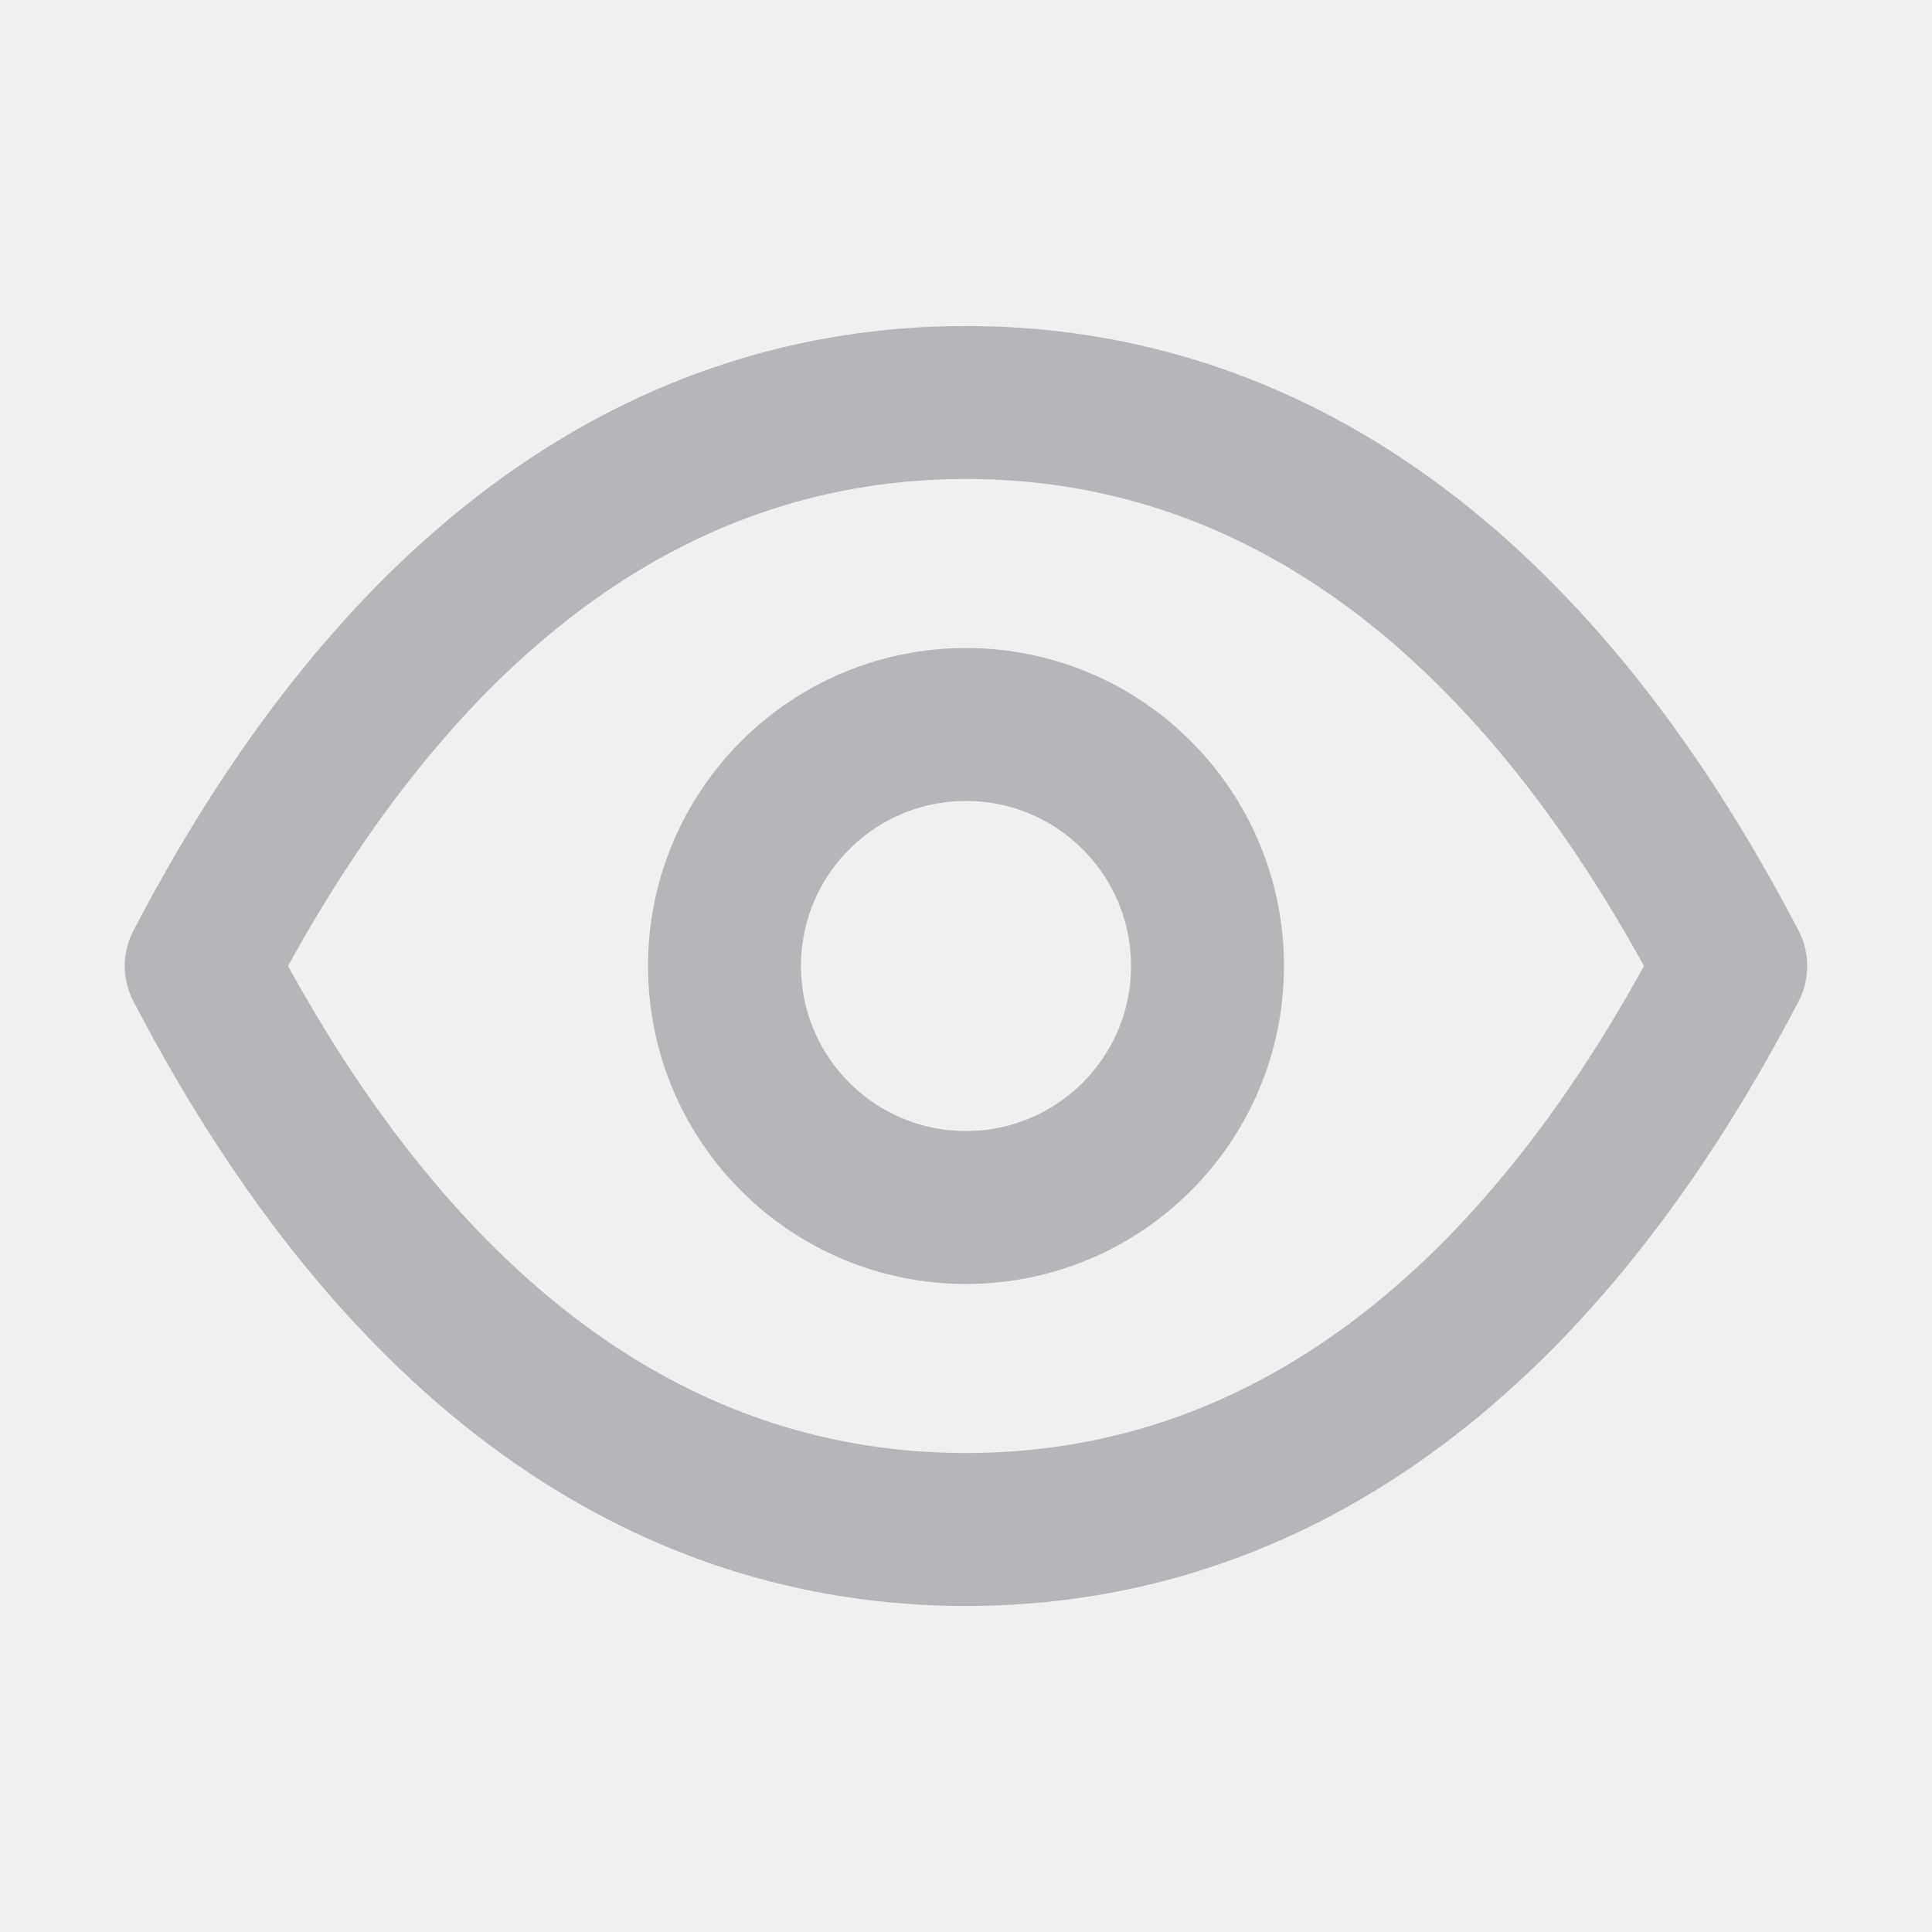
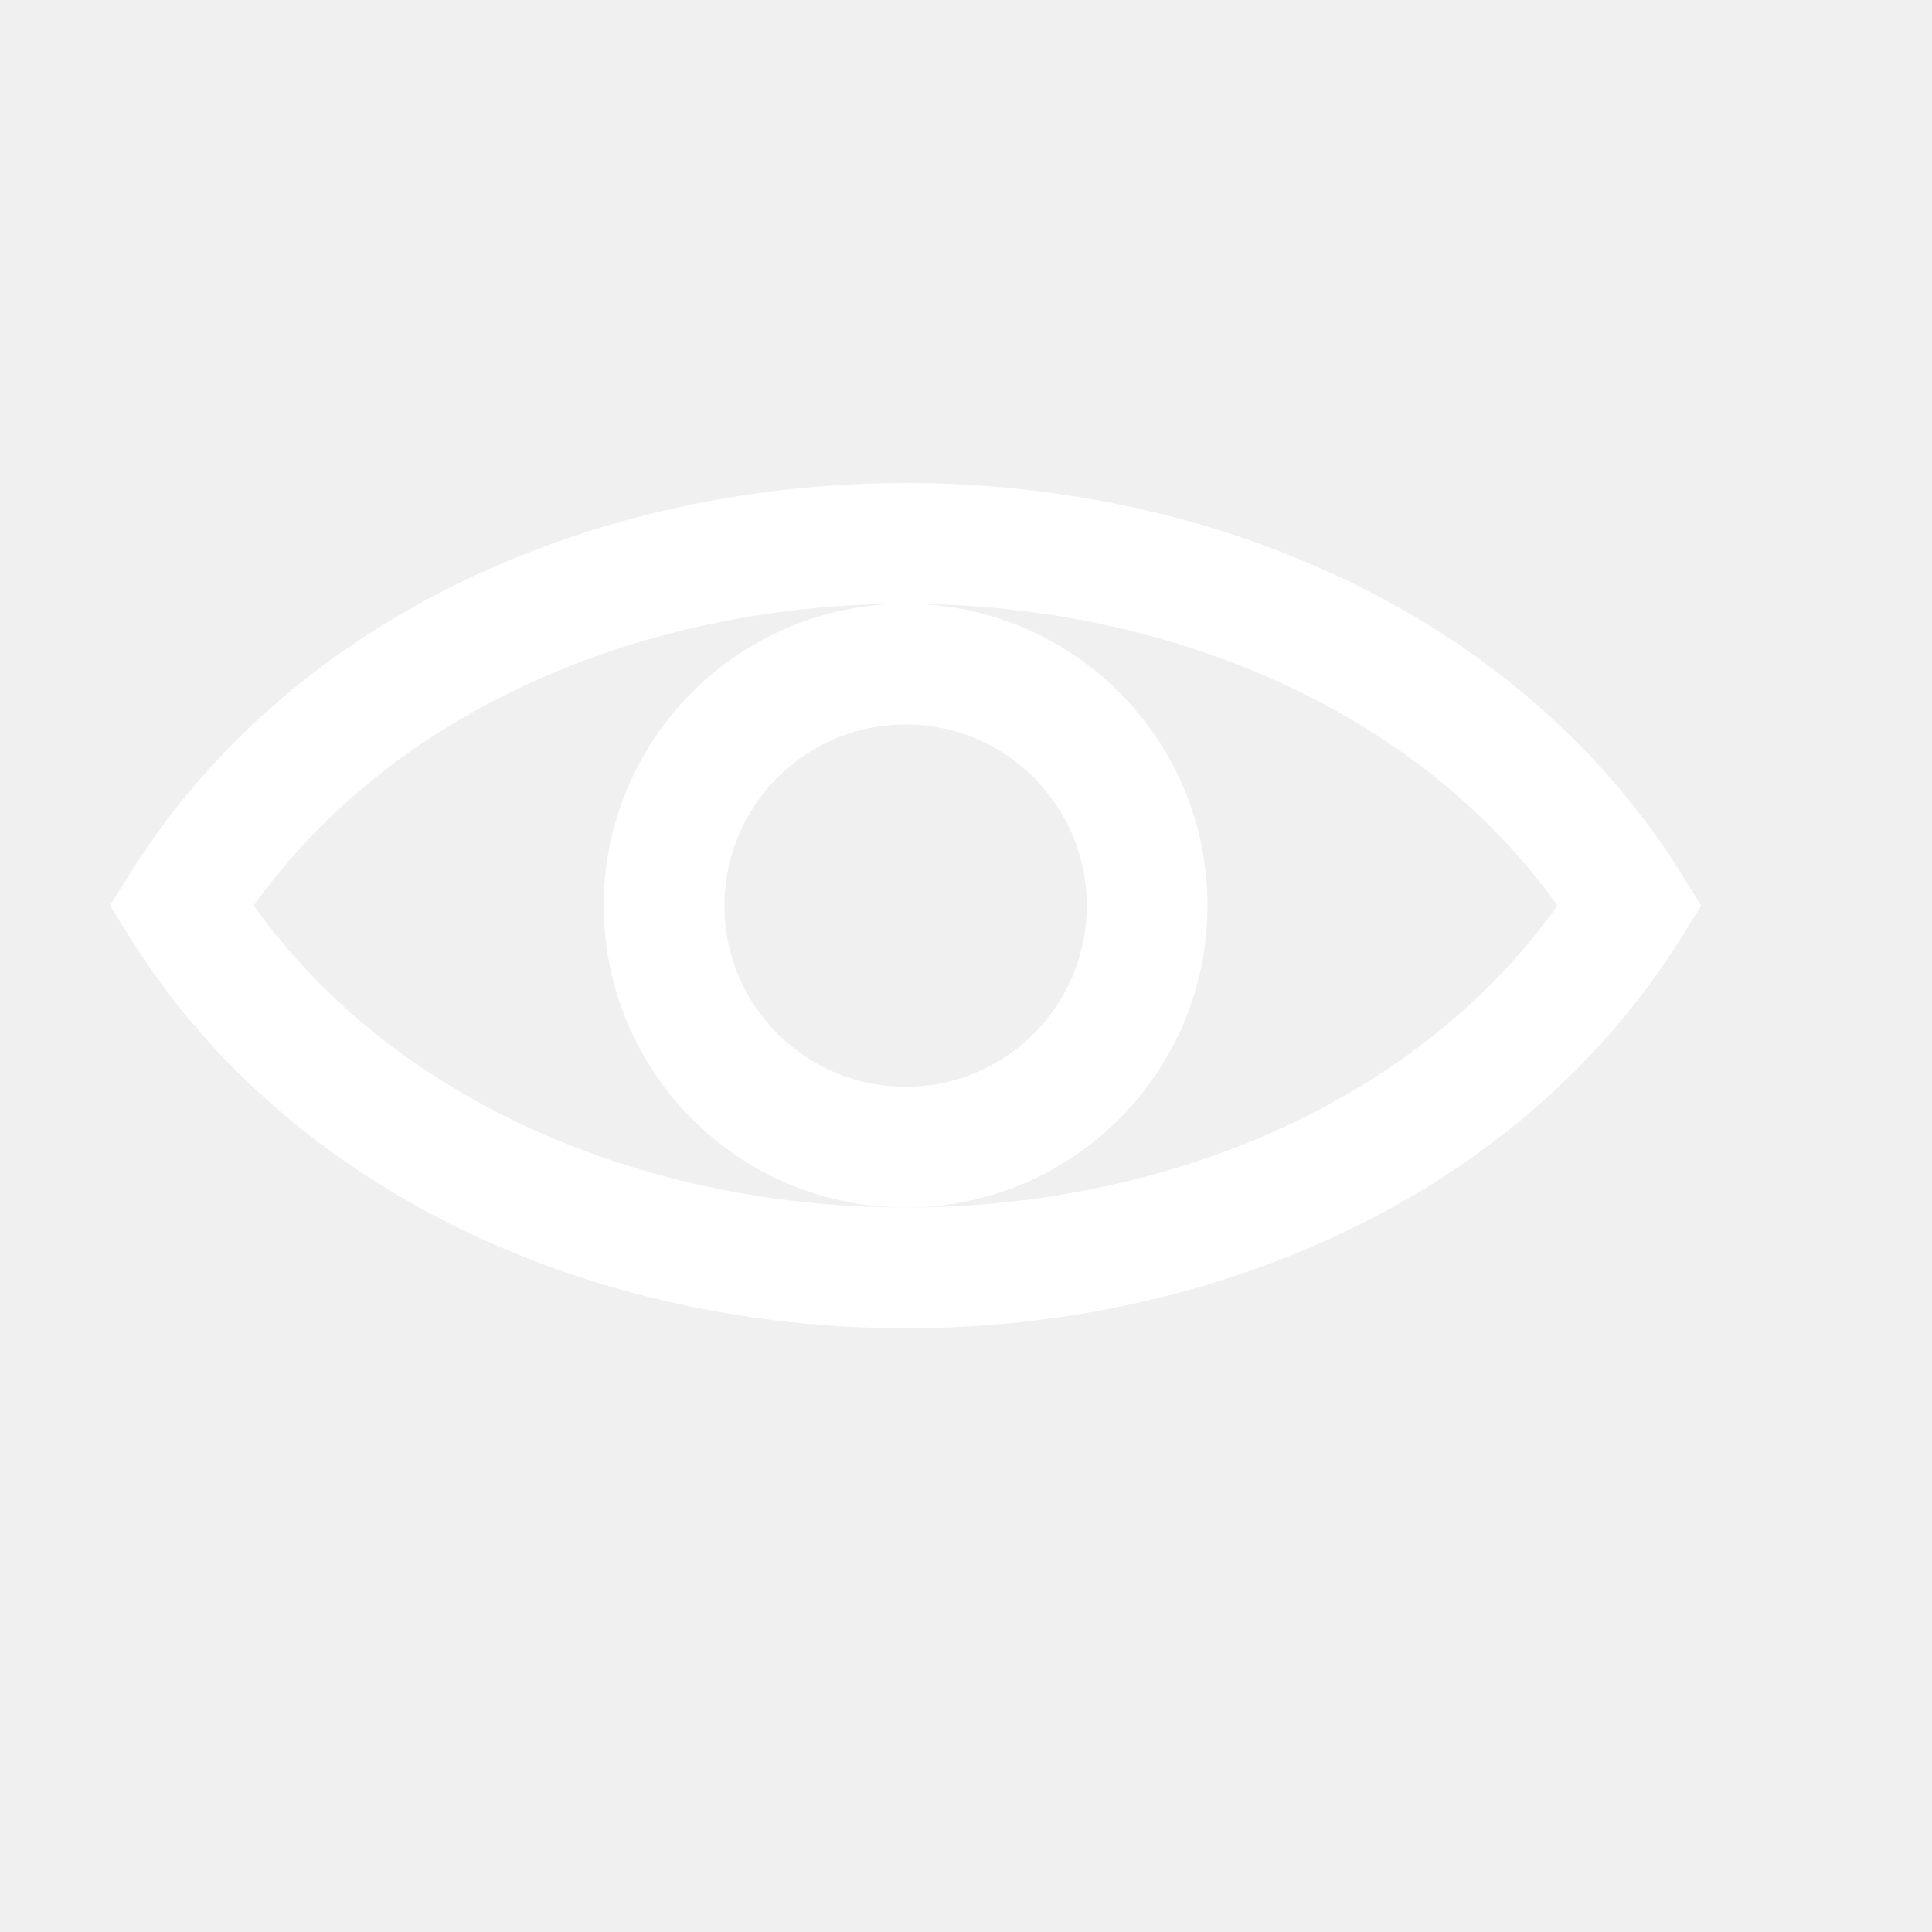
- <svg xmlns="http://www.w3.org/2000/svg" viewBox="0 0 24 24" fill="none" stroke="#B4B6B9" stroke-width="1.9" stroke-linecap="round" stroke-linejoin="round">
-   <path d="M2.5 12 C5 7.2 8.3 5 12 5 C15.7 5 19 7.2 21.5 12 C19 16.8 15.7 19 12 19 C8.3 19 5 16.8 2.5 12 Z" />
-   <circle cx="12" cy="12" r="3" />
+ <svg xmlns="http://www.w3.org/2000/svg" width="16" height="16" viewBox="0 0 16 16" stroke-width="1" stroke-linecap="butt" stroke-linejoin="miter">
+   <path d="M1.5 7.5C4 3.5 11 3.5 13.5 7.5C11 11.5 4 11.5 1.5 7.5Z" fill="none" stroke="#ffffff" />
+   <path d="M9.5 7.5A2 2 0 1 1 5.5 7.5A2 2 0 1 1 9.5 7.5Z" fill="none" stroke="#ffffff" />
</svg>
